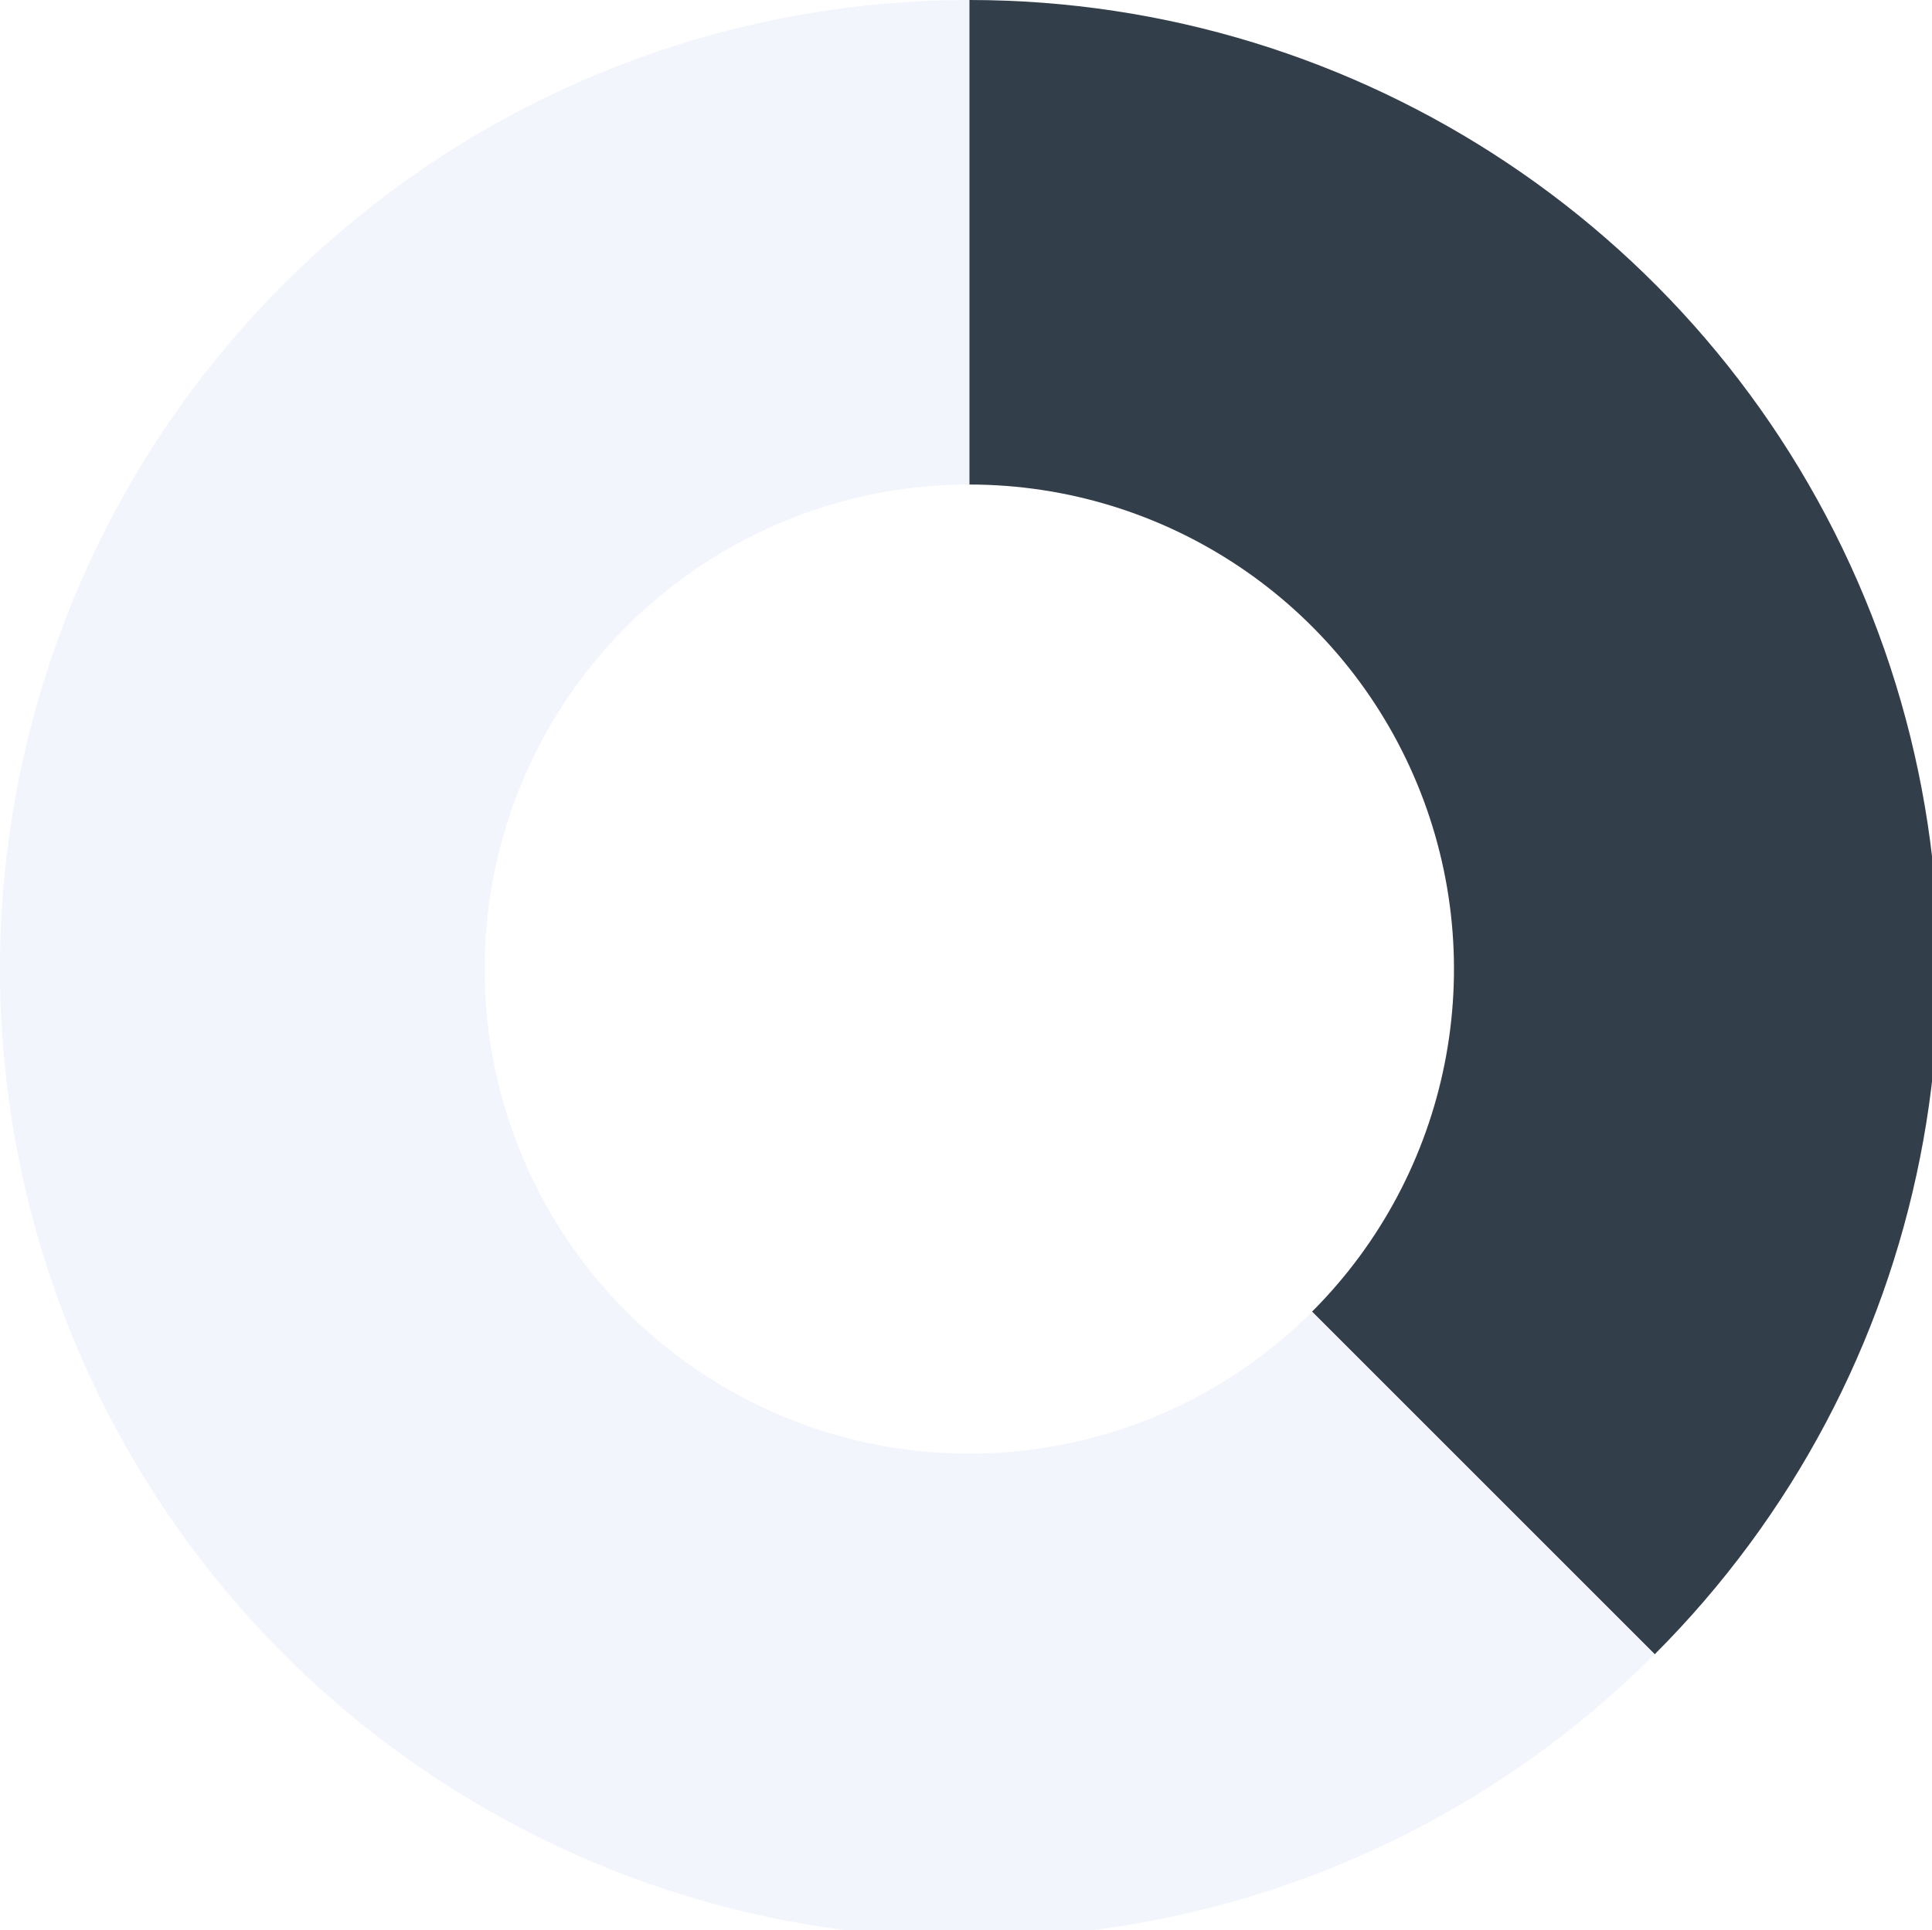
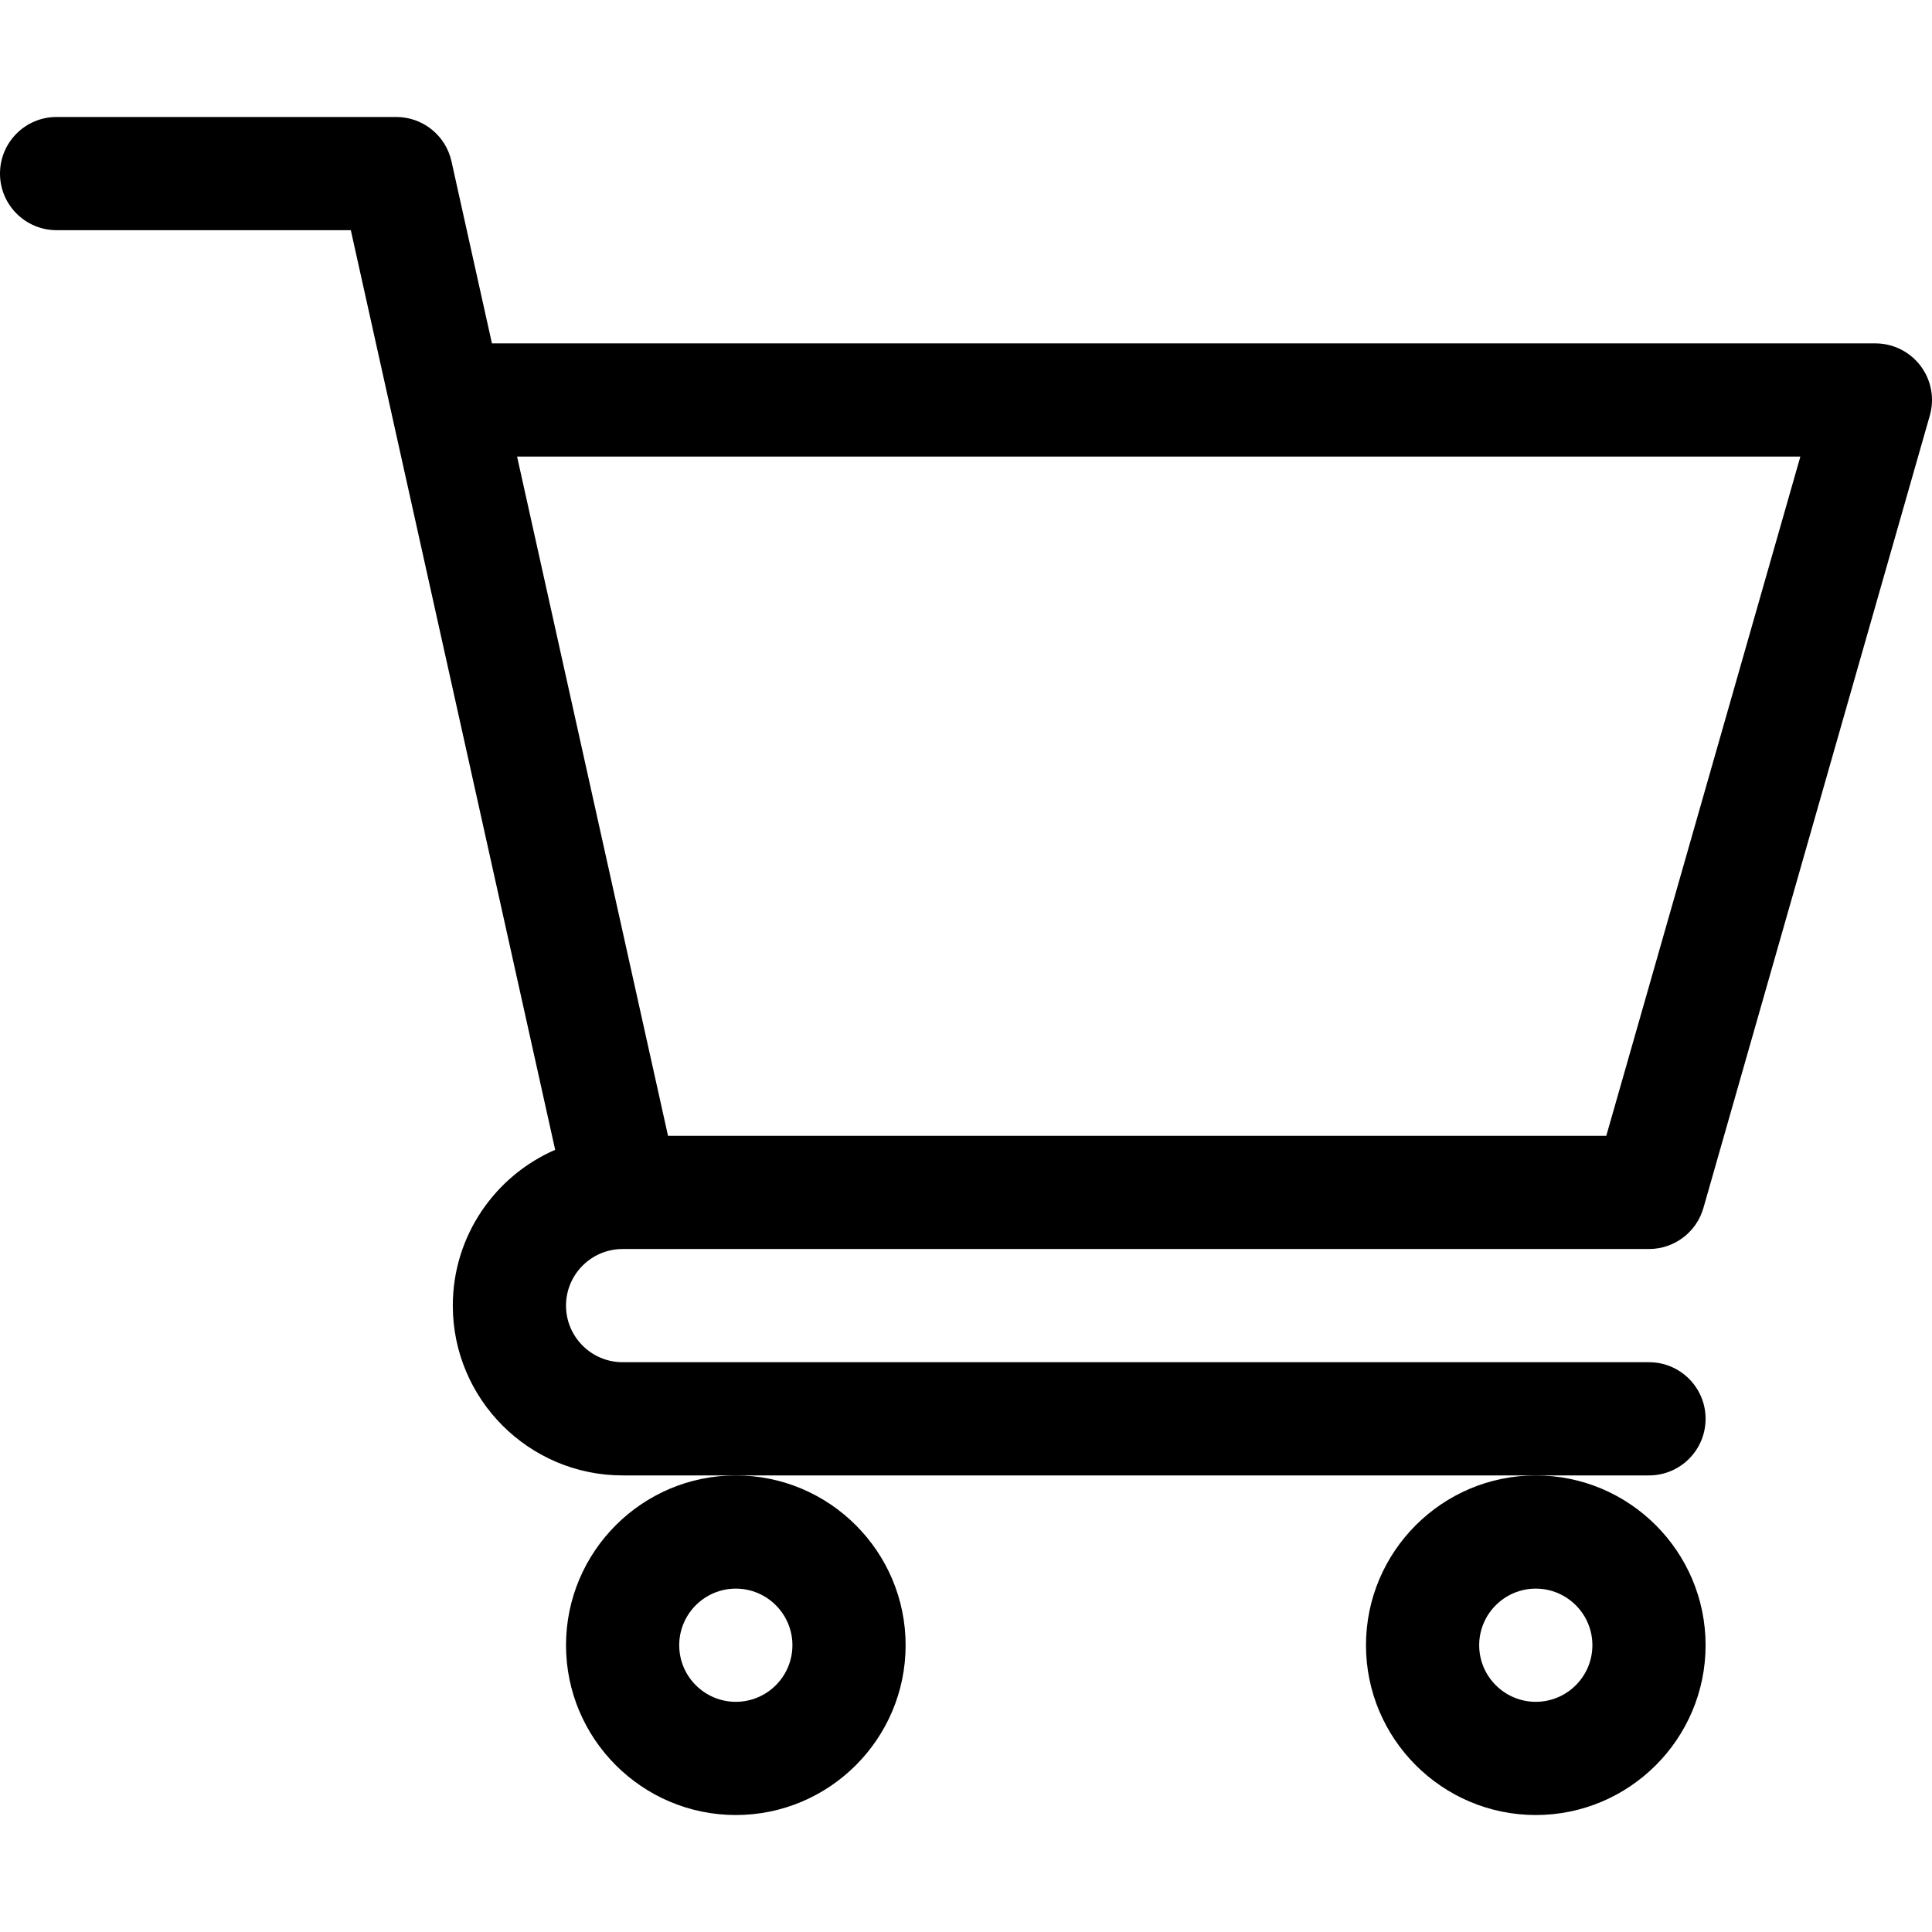
- <svg xmlns="http://www.w3.org/2000/svg" class="peity" height="5.75rem" width="5.75rem">
-   <path d="M 40.25 0 A 40.25 40.25 0 0 1 68.711 68.711 L 54.481 54.481 A 20.125 20.125 0 0 0 40.25 20.125" data-value="3" fill="rgb(51, 62, 75,1)" />
-   <path d="M 68.711 68.711 A 40.25 40.25 0 1 1 40.25 0 L 40.25 20.125 A 20.125 20.125 0 1 0 54.481 54.481" data-value="5" fill="rgba(242, 246, 252)" />
+ <svg xmlns="http://www.w3.org/2000/svg" height="40" viewBox="0 -31 512 512" width="40">
+   <path d="m164.961 300.004h.023c.02 0 .039-.004.059-.004h271.957c6.695 0 12.582-4.441 14.422-10.879l60-210c1.293-4.527.387-9.395-2.445-13.152-2.836-3.758-7.27-5.969-11.977-5.969h-366.633l-10.723-48.254c-1.527-6.863-7.613-11.746-14.645-11.746h-90c-8.285 0-15 6.715-15 15s6.715 15 15 15h77.969c1.898 8.551 51.312 230.918 54.156 243.711-15.941 6.93-27.125 22.824-27.125 41.289 0 24.812 20.188 45 45 45h272c8.285 0 15-6.715 15-15s-6.715-15-15-15h-272c-8.27 0-15-6.73-15-15 0-8.258 6.707-14.977 14.961-14.996zm312.152-210.004-51.43 180h-248.652l-40-180zm0 0" />
+   <path d="m150 405c0 24.812 20.188 45 45 45s45-20.188 45-45-20.188-45-45-45-45 20.188-45 45zm45-15c8.27 0 15 6.73 15 15s-6.73 15-15 15-15-6.73-15-15 6.73-15 15-15zm0 0" />
+   <path d="m362 405c0 24.812 20.188 45 45 45s45-20.188 45-45-20.188-45-45-45-45 20.188-45 45zm45-15c8.27 0 15 6.73 15 15s-6.73 15-15 15-15-6.73-15-15 6.73-15 15-15zm0 0" />
</svg>
